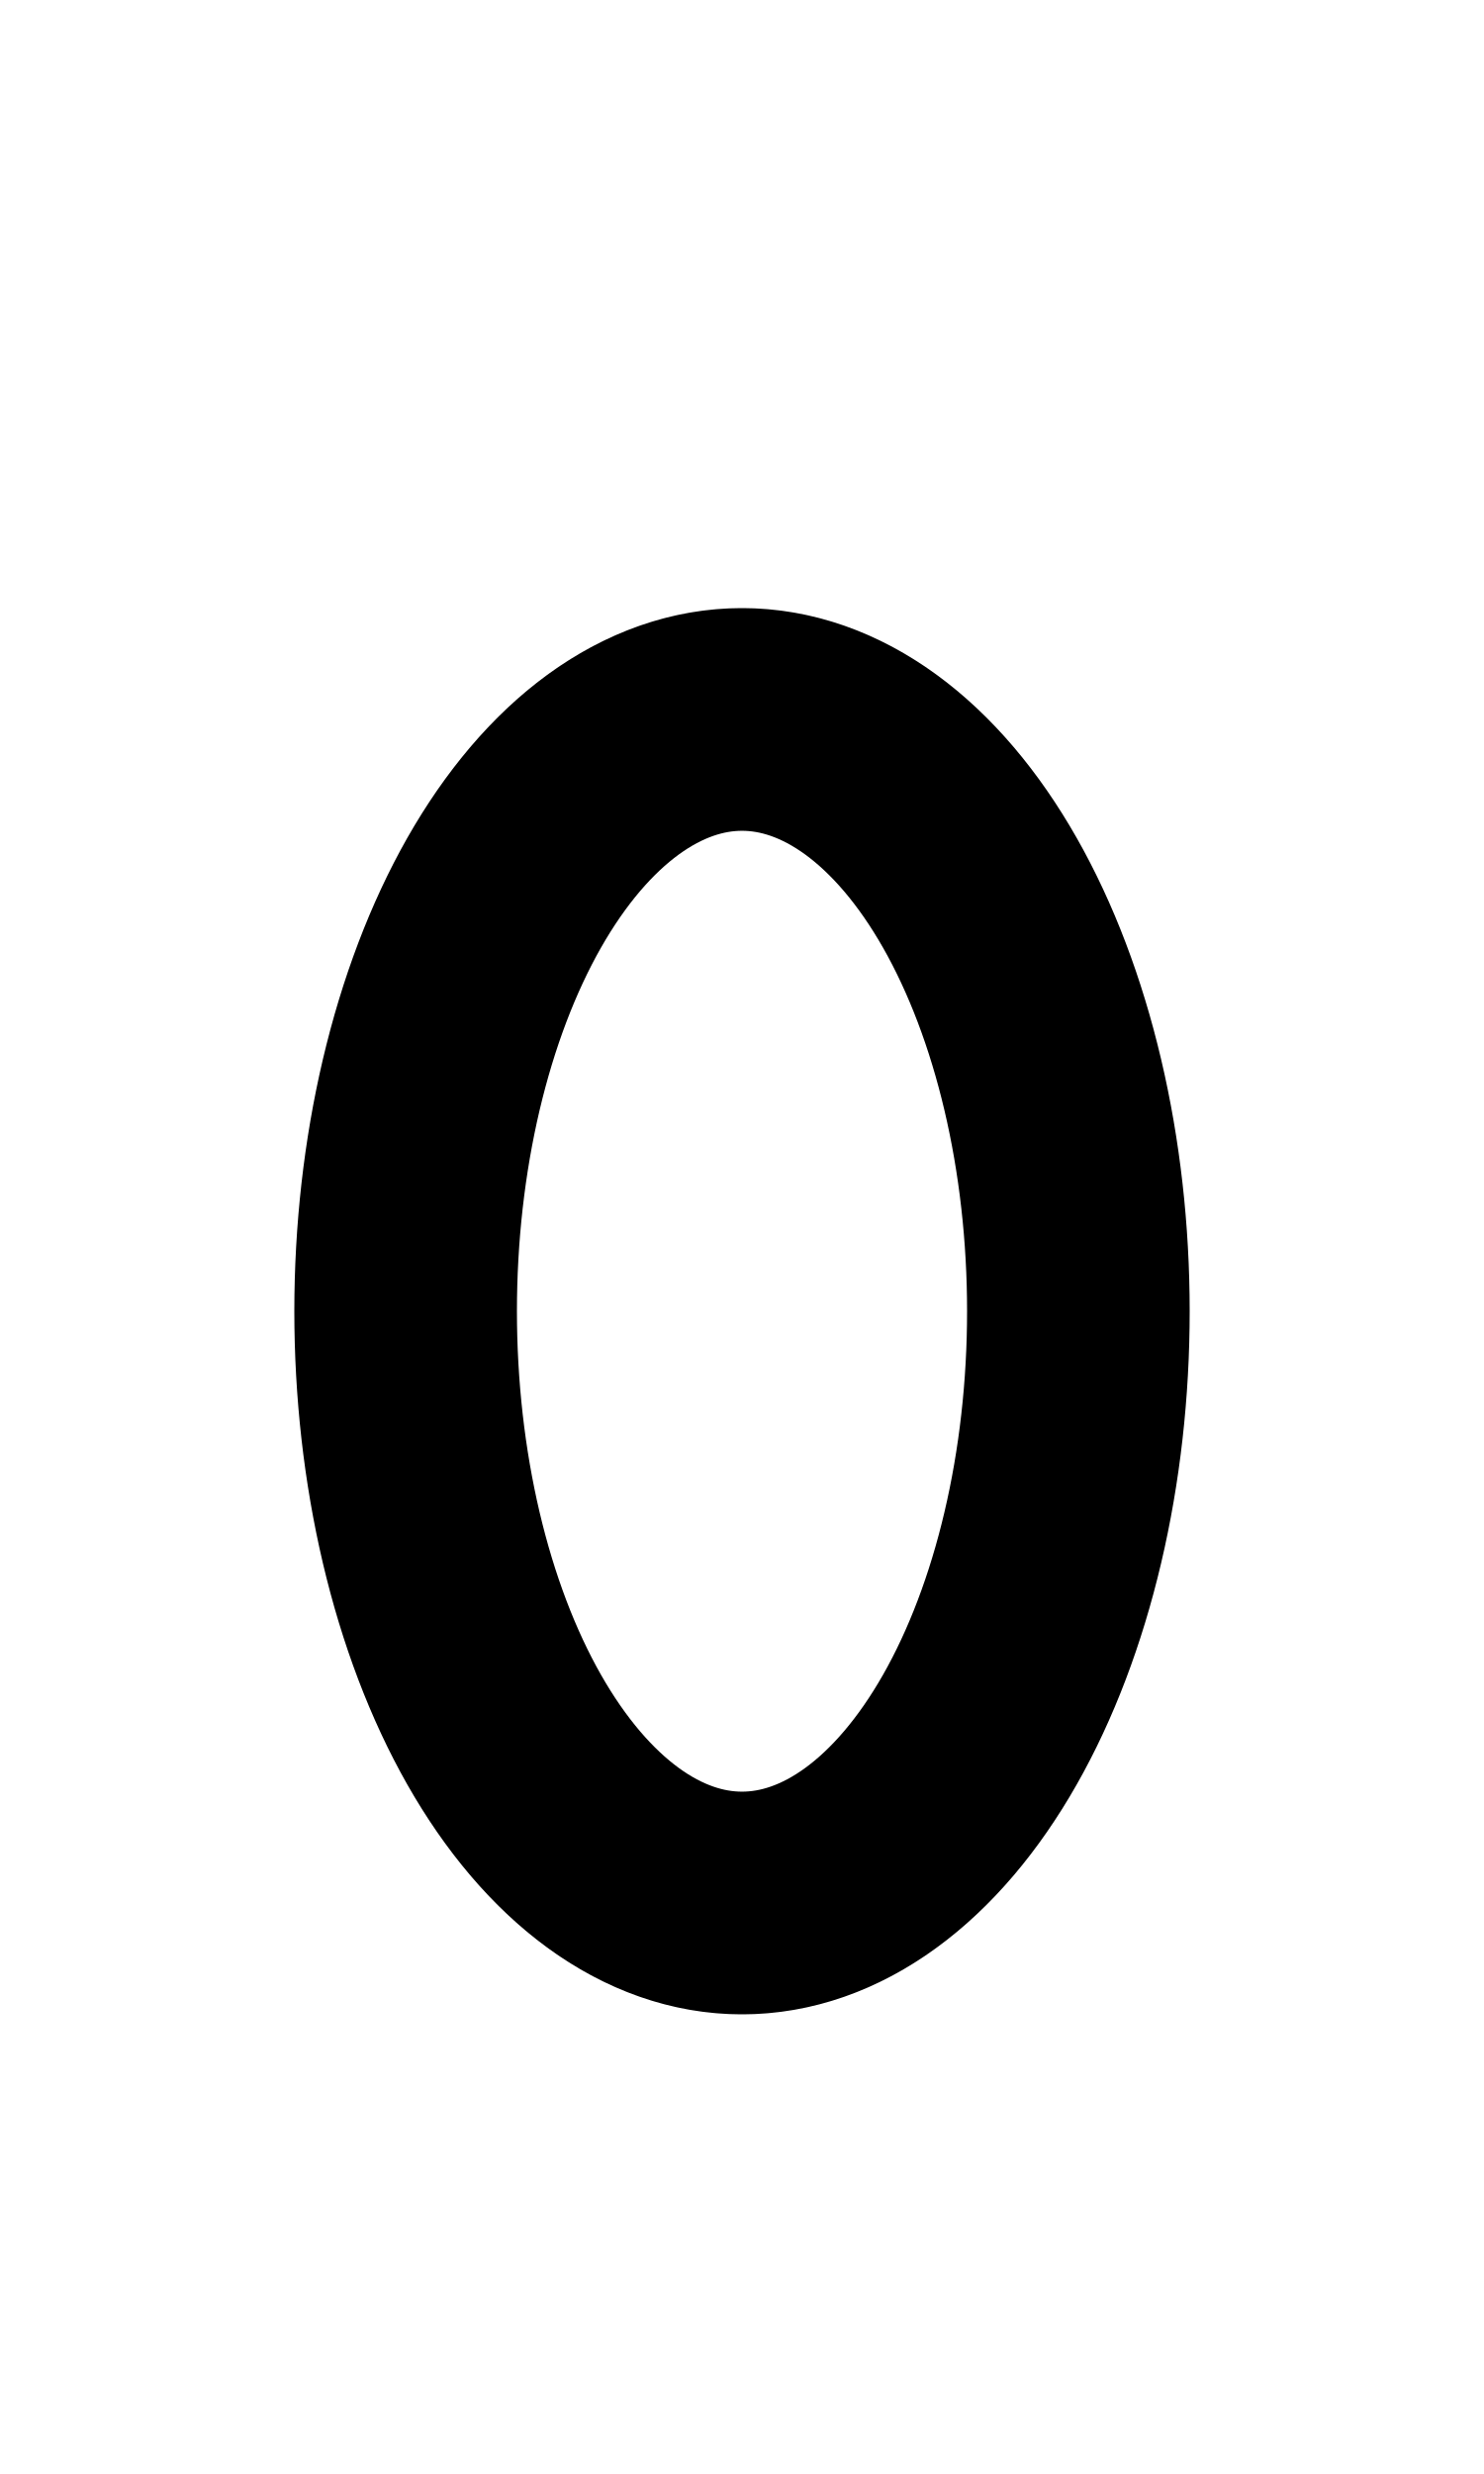
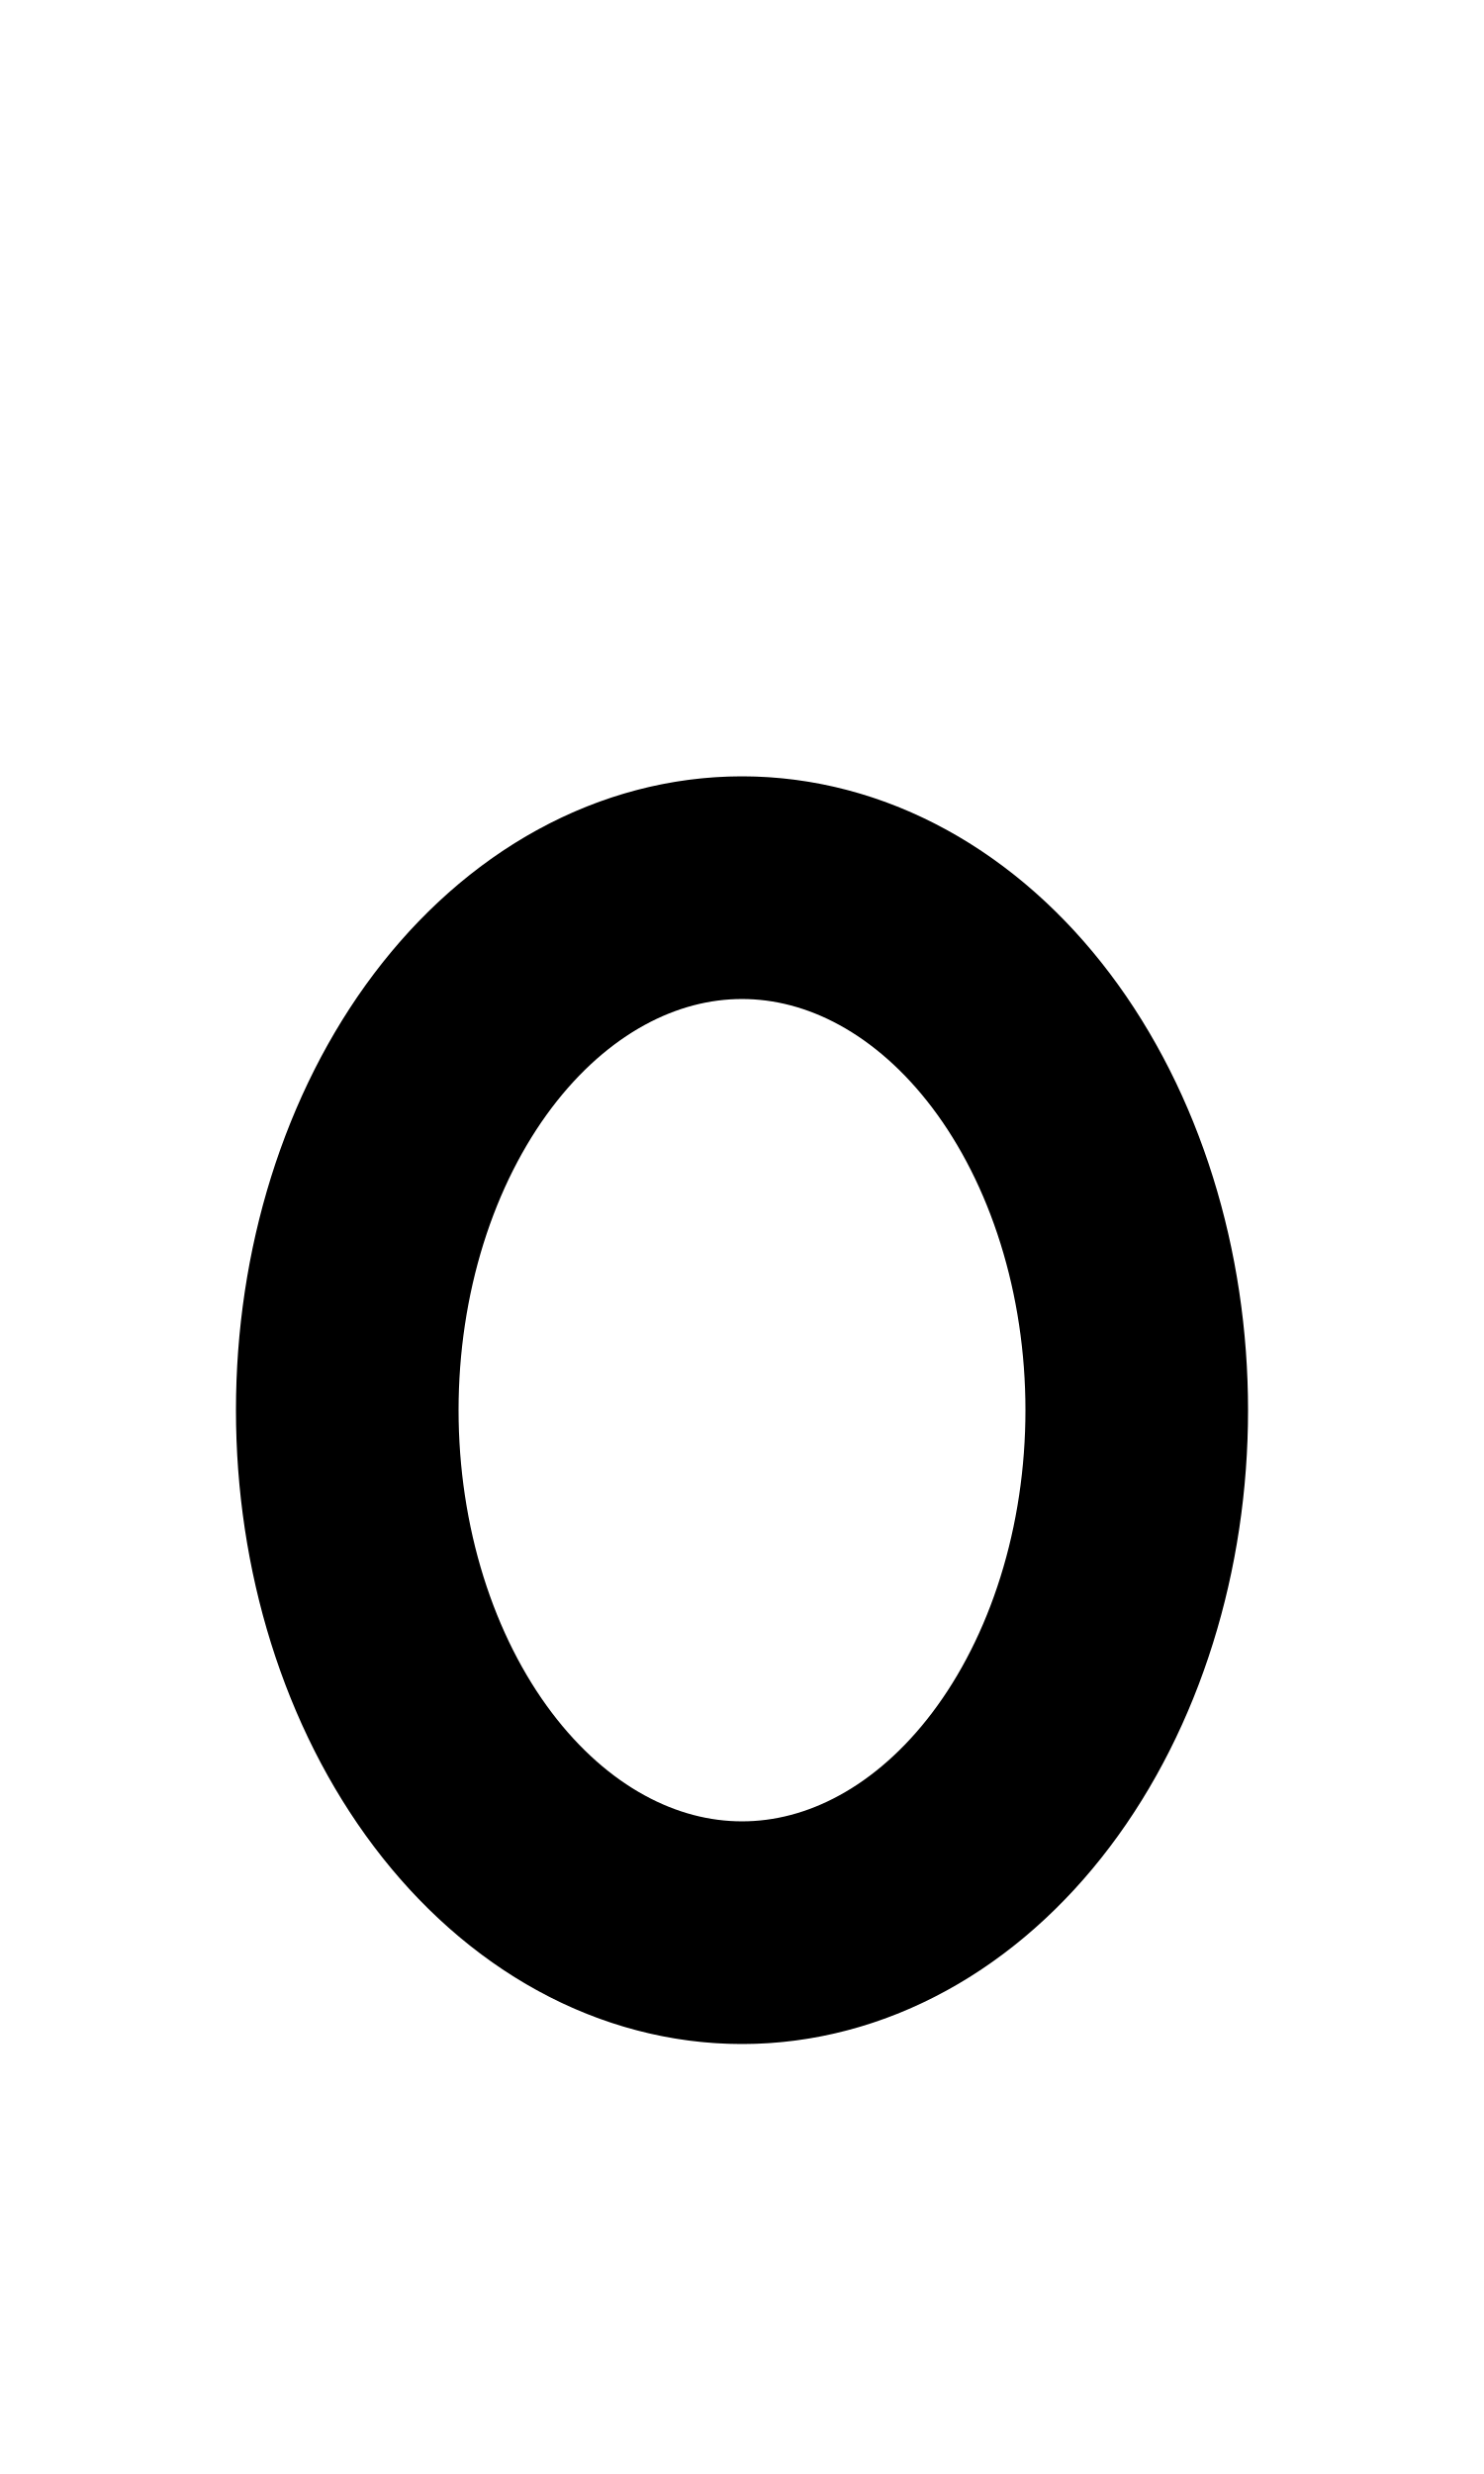
<svg xmlns="http://www.w3.org/2000/svg" viewBox="0 0 600.000 1000">
-   <path d="M 480.999 530.314 L 480.999 529.686 L 480.958 523.816 L 480.949 523.188 L 480.826 517.321 L 480.809 516.692 L 480.604 510.832 L 480.578 510.203 L 480.291 504.354 L 480.256 503.723 L 479.888 497.888 L 479.844 497.255 L 479.394 491.437 L 479.341 490.802 L 478.811 485.006 L 478.748 484.369 L 478.137 478.597 L 478.064 477.957 L 477.373 472.213 L 477.291 471.570 L 476.520 465.858 L 476.427 465.210 L 475.577 459.533 L 475.474 458.882 L 474.544 453.243 L 474.431 452.587 L 473.423 446.990 L 473.299 446.329 L 472.213 440.778 L 472.077 440.111 L 470.915 434.608 L 470.767 433.936 L 469.528 428.485 L 469.368 427.807 L 468.053 422.411 L 467.880 421.726 L 466.490 416.388 L 466.304 415.696 L 464.840 410.420 L 464.640 409.721 L 463.103 404.510 L 462.888 403.803 L 461.278 398.659 L 461.048 397.944 L 459.367 392.872 L 459.120 392.148 L 457.369 387.150 L 457.105 386.417 L 455.285 381.496 L 455.003 380.754 L 453.115 375.913 L 452.814 375.162 L 450.859 370.404 L 450.537 369.642 L 448.516 364.970 L 448.174 364.198 L 446.088 359.615 L 445.723 358.833 L 443.574 354.341 L 443.185 353.548 L 440.974 349.150 L 440.560 348.347 L 438.289 344.046 L 437.848 343.231 L 435.517 339.030 L 435.047 338.205 L 432.658 334.105 L 432.159 333.269 L 429.714 329.273 L 429.183 328.427 L 426.682 324.538 L 426.117 323.681 L 423.563 319.901 L 422.963 319.035 L 420.357 315.366 L 419.719 314.490 L 417.062 310.936 L 416.384 310.051 L 413.679 306.612 L 412.958 305.720 L 410.206 302.399 L 409.441 301.500 L 406.643 298.299 L 405.832 297.395 L 402.990 294.315 L 402.129 293.408 L 399.245 290.452 L 398.333 289.543 L 395.409 286.712 L 394.443 285.804 L 391.480 283.101 L 390.458 282.196 L 387.458 279.621 L 386.378 278.723 L 383.344 276.278 L 382.203 275.389 L 379.136 273.076 L 377.934 272.201 L 374.835 270.021 L 373.570 269.163 L 370.441 267.118 L 369.113 266.282 L 365.957 264.372 L 364.564 263.563 L 361.382 261.790 L 359.925 261.013 L 356.719 259.378 L 355.963 259.001 L 355.199 258.638 L 351.971 257.142 L 351.184 256.786 L 350.389 256.445 L 347.142 255.089 L 346.324 254.757 L 345.500 254.441 L 342.235 253.225 L 341.389 252.919 L 340.537 252.631 L 337.255 251.556 L 336.382 251.280 L 335.504 251.022 L 332.209 250.089 L 331.312 249.846 L 330.411 249.620 L 327.103 248.830 L 326.185 248.621 L 325.263 248.431 L 321.945 247.784 L 321.009 247.612 L 320.069 247.459 L 316.744 246.956 L 315.793 246.822 L 314.839 246.709 L 311.508 246.349 L 310.546 246.255 L 309.582 246.182 L 306.247 245.966 L 305.278 245.914 L 304.309 245.883 L 300.971 245.810 L 300.000 245.800 L 299.029 245.810 L 295.691 245.883 L 294.722 245.914 L 293.753 245.966 L 290.418 246.182 L 289.454 246.255 L 288.492 246.349 L 285.161 246.709 L 284.207 246.822 L 283.256 246.956 L 279.931 247.459 L 278.991 247.612 L 278.055 247.784 L 274.737 248.431 L 273.815 248.621 L 272.897 248.830 L 269.589 249.620 L 268.688 249.846 L 267.791 250.089 L 264.496 251.022 L 263.618 251.280 L 262.745 251.556 L 259.463 252.631 L 258.611 252.919 L 257.765 253.225 L 254.500 254.441 L 253.676 254.757 L 252.858 255.089 L 249.611 256.445 L 248.816 256.786 L 248.029 257.142 L 244.801 258.638 L 244.037 259.001 L 243.281 259.378 L 240.075 261.013 L 238.618 261.790 L 235.436 263.563 L 234.043 264.372 L 230.887 266.282 L 229.559 267.118 L 226.430 269.163 L 225.165 270.021 L 222.066 272.201 L 220.864 273.076 L 217.797 275.389 L 216.656 276.278 L 213.622 278.723 L 212.542 279.621 L 209.542 282.196 L 208.520 283.101 L 205.557 285.804 L 204.591 286.712 L 201.667 289.543 L 200.755 290.452 L 197.871 293.408 L 197.010 294.315 L 194.168 297.395 L 193.357 298.299 L 190.559 301.500 L 189.794 302.399 L 187.042 305.720 L 186.321 306.612 L 183.616 310.051 L 182.938 310.936 L 180.281 314.490 L 179.643 315.366 L 177.037 319.035 L 176.437 319.901 L 173.883 323.681 L 173.318 324.538 L 170.817 328.427 L 170.286 329.273 L 167.841 333.269 L 167.342 334.105 L 164.953 338.205 L 164.483 339.030 L 162.152 343.231 L 161.711 344.046 L 159.440 348.347 L 159.026 349.150 L 156.815 353.548 L 156.426 354.341 L 154.277 358.833 L 153.912 359.615 L 151.826 364.198 L 151.484 364.970 L 149.463 369.642 L 149.141 370.404 L 147.186 375.162 L 146.885 375.913 L 144.997 380.754 L 144.715 381.496 L 142.895 386.417 L 142.631 387.150 L 140.880 392.148 L 140.633 392.872 L 138.952 397.944 L 138.722 398.659 L 137.112 403.803 L 136.897 404.510 L 135.360 409.721 L 135.160 410.420 L 133.696 415.696 L 133.510 416.388 L 132.120 421.726 L 131.947 422.411 L 130.632 427.807 L 130.472 428.485 L 129.233 433.936 L 129.085 434.608 L 127.923 440.111 L 127.787 440.778 L 126.701 446.329 L 126.577 446.990 L 125.569 452.587 L 125.456 453.243 L 124.526 458.882 L 124.423 459.533 L 123.573 465.210 L 123.480 465.858 L 122.709 471.570 L 122.627 472.213 L 121.936 477.957 L 121.863 478.597 L 121.252 484.369 L 121.189 485.006 L 120.659 490.802 L 120.606 491.437 L 120.156 497.255 L 120.112 497.888 L 119.744 503.723 L 119.709 504.354 L 119.422 510.203 L 119.396 510.832 L 119.191 516.692 L 119.174 517.321 L 119.051 523.188 L 119.042 523.816 L 119.001 529.686 L 119.001 530.314 L 119.042 536.184 L 119.051 536.812 L 119.174 542.679 L 119.191 543.308 L 119.396 549.168 L 119.422 549.797 L 119.709 555.646 L 119.744 556.277 L 120.112 562.112 L 120.156 562.745 L 120.606 568.563 L 120.659 569.198 L 121.189 574.994 L 121.252 575.631 L 121.863 581.403 L 121.936 582.043 L 122.627 587.787 L 122.709 588.430 L 123.480 594.142 L 123.573 594.790 L 124.423 600.467 L 124.526 601.118 L 125.456 606.757 L 125.569 607.413 L 126.577 613.010 L 126.701 613.671 L 127.787 619.222 L 127.923 619.889 L 129.085 625.392 L 129.233 626.064 L 130.472 631.515 L 130.632 632.193 L 131.947 637.589 L 132.120 638.274 L 133.510 643.612 L 133.696 644.304 L 135.160 649.580 L 135.360 650.279 L 136.897 655.490 L 137.112 656.197 L 138.722 661.341 L 138.952 662.056 L 140.633 667.128 L 140.880 667.852 L 142.631 672.850 L 142.895 673.583 L 144.715 678.504 L 144.997 679.246 L 146.885 684.087 L 147.186 684.838 L 149.141 689.596 L 149.463 690.358 L 151.484 695.030 L 151.826 695.802 L 153.912 700.385 L 154.277 701.167 L 156.426 705.659 L 156.815 706.452 L 159.026 710.850 L 159.440 711.653 L 161.711 715.954 L 162.152 716.769 L 164.483 720.970 L 164.953 721.795 L 167.342 725.895 L 167.841 726.731 L 170.286 730.727 L 170.817 731.573 L 173.318 735.462 L 173.883 736.319 L 176.437 740.099 L 177.037 740.965 L 179.643 744.634 L 180.281 745.510 L 182.938 749.064 L 183.616 749.949 L 186.321 753.388 L 187.042 754.280 L 189.794 757.601 L 190.559 758.500 L 193.357 761.701 L 194.168 762.605 L 197.010 765.685 L 197.871 766.592 L 200.755 769.548 L 201.667 770.457 L 204.591 773.288 L 205.557 774.196 L 208.520 776.899 L 209.542 777.804 L 212.542 780.379 L 213.622 781.277 L 216.656 783.722 L 217.797 784.611 L 220.864 786.924 L 222.066 787.799 L 225.165 789.979 L 226.430 790.837 L 229.559 792.882 L 230.887 793.718 L 234.043 795.628 L 235.436 796.437 L 238.618 798.210 L 240.075 798.987 L 243.281 800.622 L 244.037 800.999 L 244.801 801.362 L 248.029 802.858 L 248.816 803.214 L 249.611 803.555 L 252.858 804.911 L 253.676 805.243 L 254.500 805.559 L 257.765 806.775 L 258.611 807.081 L 259.463 807.369 L 262.745 808.444 L 263.618 808.720 L 264.496 808.978 L 267.791 809.911 L 268.688 810.154 L 269.589 810.380 L 272.897 811.170 L 273.815 811.379 L 274.737 811.569 L 278.055 812.216 L 278.991 812.388 L 279.931 812.541 L 283.256 813.044 L 284.207 813.178 L 285.161 813.291 L 288.492 813.651 L 289.454 813.745 L 290.418 813.818 L 293.753 814.034 L 294.722 814.086 L 295.691 814.117 L 299.029 814.190 L 300.000 814.200 L 300.971 814.190 L 304.309 814.117 L 305.278 814.086 L 306.247 814.034 L 309.582 813.818 L 310.546 813.745 L 311.508 813.651 L 314.839 813.291 L 315.793 813.178 L 316.744 813.044 L 320.069 812.541 L 321.009 812.388 L 321.945 812.216 L 325.263 811.569 L 326.185 811.379 L 327.103 811.170 L 330.411 810.380 L 331.312 810.154 L 332.209 809.911 L 335.504 808.978 L 336.382 808.720 L 337.255 808.444 L 340.537 807.369 L 341.389 807.081 L 342.235 806.775 L 345.500 805.559 L 346.324 805.243 L 347.142 804.911 L 350.389 803.555 L 351.184 803.214 L 351.971 802.858 L 355.199 801.362 L 355.963 800.999 L 356.719 800.622 L 359.925 798.987 L 361.382 798.210 L 364.564 796.437 L 365.957 795.628 L 369.113 793.718 L 370.441 792.882 L 373.570 790.837 L 374.835 789.979 L 377.934 787.799 L 379.136 786.924 L 382.203 784.611 L 383.344 783.722 L 386.378 781.277 L 387.458 780.379 L 390.458 777.804 L 391.480 776.899 L 394.443 774.196 L 395.409 773.288 L 398.333 770.457 L 399.245 769.548 L 402.129 766.592 L 402.990 765.685 L 405.832 762.605 L 406.643 761.701 L 409.441 758.500 L 410.206 757.601 L 412.958 754.280 L 413.679 753.388 L 416.384 749.949 L 417.062 749.064 L 419.719 745.510 L 420.357 744.634 L 422.963 740.965 L 423.563 740.099 L 426.117 736.319 L 426.682 735.462 L 429.183 731.573 L 429.714 730.727 L 432.159 726.731 L 432.658 725.895 L 435.047 721.795 L 435.517 720.970 L 437.848 716.769 L 438.289 715.954 L 440.560 711.653 L 440.974 710.850 L 443.185 706.452 L 443.574 705.659 L 445.723 701.167 L 446.088 700.385 L 448.174 695.802 L 448.516 695.030 L 450.537 690.358 L 450.859 689.596 L 452.814 684.838 L 453.115 684.087 L 455.003 679.246 L 455.285 678.504 L 457.105 673.583 L 457.369 672.850 L 459.120 667.852 L 459.367 667.128 L 461.048 662.056 L 461.278 661.341 L 462.888 656.197 L 463.103 655.490 L 464.640 650.279 L 464.840 649.580 L 466.304 644.304 L 466.490 643.612 L 467.880 638.274 L 468.053 637.589 L 469.368 632.193 L 469.528 631.515 L 470.767 626.064 L 470.915 625.392 L 472.077 619.889 L 472.213 619.222 L 473.299 613.671 L 473.423 613.010 L 474.431 607.413 L 474.544 606.757 L 475.474 601.118 L 475.577 600.467 L 476.427 594.790 L 476.520 594.142 L 477.291 588.430 L 477.373 587.787 L 478.064 582.043 L 478.137 581.403 L 478.748 575.631 L 478.811 574.994 L 479.341 569.198 L 479.394 568.563 L 479.844 562.745 L 479.888 562.112 L 480.256 556.277 L 480.291 555.646 L 480.578 549.797 L 480.604 549.168 L 480.809 543.308 L 480.826 542.679 L 480.949 536.812 L 480.958 536.184 L 480.999 530.314 Z M 390.999 530.000 L 390.962 535.242 L 390.853 540.480 L 390.670 545.711 L 390.414 550.929 L 390.086 556.132 L 389.686 561.316 L 389.214 566.475 L 388.671 571.608 L 388.057 576.709 L 387.373 581.775 L 386.619 586.802 L 385.798 591.787 L 384.908 596.725 L 383.952 601.612 L 382.931 606.445 L 381.845 611.221 L 380.696 615.935 L 379.485 620.584 L 378.214 625.164 L 376.885 629.671 L 375.498 634.103 L 374.056 638.456 L 372.560 642.725 L 371.012 646.909 L 369.415 651.003 L 367.771 655.004 L 366.082 658.910 L 364.349 662.716 L 362.577 666.421 L 360.767 670.020 L 358.923 673.512 L 357.047 676.894 L 355.142 680.164 L 353.211 683.318 L 351.258 686.355 L 349.287 689.273 L 347.300 692.070 L 345.302 694.744 L 343.296 697.294 L 341.286 699.719 L 339.276 702.019 L 337.270 704.193 L 335.272 706.240 L 333.287 708.162 L 331.318 709.959 L 329.370 711.632 L 327.445 713.182 L 325.548 714.613 L 323.682 715.925 L 321.850 717.123 L 320.054 718.209 L 318.297 719.189 L 316.580 720.064 L 314.904 720.841 L 313.268 721.524 L 311.673 722.118 L 310.116 722.628 L 308.596 723.058 L 307.109 723.414 L 305.650 723.698 L 304.216 723.915 L 302.800 724.068 L 301.397 724.159 L 300.000 724.190 L 298.603 724.159 L 297.200 724.068 L 295.784 723.915 L 294.350 723.698 L 292.891 723.414 L 291.404 723.058 L 289.884 722.628 L 288.327 722.118 L 286.732 721.524 L 285.096 720.841 L 283.420 720.064 L 281.703 719.189 L 279.946 718.209 L 278.150 717.123 L 276.318 715.925 L 274.452 714.613 L 272.555 713.182 L 270.630 711.632 L 268.682 709.959 L 266.713 708.162 L 264.728 706.240 L 262.730 704.193 L 260.724 702.019 L 258.714 699.719 L 256.704 697.294 L 254.698 694.744 L 252.700 692.070 L 250.713 689.273 L 248.742 686.355 L 246.789 683.318 L 244.858 680.164 L 242.953 676.894 L 241.077 673.512 L 239.233 670.020 L 237.423 666.421 L 235.651 662.716 L 233.918 658.910 L 232.229 655.004 L 230.585 651.003 L 228.988 646.909 L 227.440 642.725 L 225.944 638.456 L 224.502 634.103 L 223.115 629.671 L 221.786 625.164 L 220.515 620.584 L 219.304 615.935 L 218.155 611.221 L 217.069 606.445 L 216.048 601.612 L 215.092 596.725 L 214.202 591.787 L 213.381 586.802 L 212.627 581.775 L 211.943 576.709 L 211.329 571.608 L 210.786 566.475 L 210.314 561.316 L 209.914 556.132 L 209.586 550.929 L 209.330 545.711 L 209.147 540.480 L 209.038 535.242 L 209.001 530.000 L 209.038 524.758 L 209.147 519.520 L 209.330 514.289 L 209.586 509.071 L 209.914 503.868 L 210.314 498.684 L 210.786 493.525 L 211.329 488.392 L 211.943 483.291 L 212.627 478.225 L 213.381 473.198 L 214.202 468.213 L 215.092 463.275 L 216.048 458.388 L 217.069 453.555 L 218.155 448.779 L 219.304 444.065 L 220.515 439.416 L 221.786 434.836 L 223.115 430.329 L 224.502 425.897 L 225.944 421.544 L 227.440 417.275 L 228.988 413.091 L 230.585 408.997 L 232.229 404.996 L 233.918 401.090 L 235.651 397.284 L 237.423 393.579 L 239.233 389.980 L 241.077 386.488 L 242.953 383.106 L 244.858 379.836 L 246.789 376.682 L 248.742 373.645 L 250.713 370.727 L 252.700 367.930 L 254.698 365.256 L 256.704 362.706 L 258.714 360.281 L 260.724 357.981 L 262.730 355.807 L 264.728 353.760 L 266.713 351.838 L 268.682 350.041 L 270.630 348.368 L 272.555 346.818 L 274.452 345.387 L 276.318 344.075 L 278.150 342.877 L 279.946 341.791 L 281.703 340.811 L 283.420 339.936 L 285.096 339.159 L 286.732 338.476 L 288.327 337.882 L 289.884 337.372 L 291.404 336.942 L 292.891 336.586 L 294.350 336.302 L 295.784 336.085 L 297.200 335.932 L 298.603 335.841 L 300.000 335.810 L 301.397 335.841 L 302.800 335.932 L 304.216 336.085 L 305.650 336.302 L 307.109 336.586 L 308.596 336.942 L 310.116 337.372 L 311.673 337.882 L 313.268 338.476 L 314.904 339.159 L 316.580 339.936 L 318.297 340.811 L 320.054 341.791 L 321.850 342.877 L 323.682 344.075 L 325.548 345.387 L 327.445 346.818 L 329.370 348.368 L 331.318 350.041 L 333.287 351.838 L 335.272 353.760 L 337.270 355.807 L 339.276 357.981 L 341.286 360.281 L 343.296 362.706 L 345.302 365.256 L 347.300 367.930 L 349.287 370.727 L 351.258 373.645 L 353.211 376.682 L 355.142 379.836 L 357.047 383.106 L 358.923 386.488 L 360.767 389.980 L 362.577 393.579 L 364.349 397.284 L 366.082 401.090 L 367.771 404.996 L 369.415 408.997 L 371.012 413.091 L 372.560 417.275 L 374.056 421.544 L 375.498 425.897 L 376.885 430.329 L 378.214 434.836 L 379.485 439.416 L 380.696 444.065 L 381.845 448.779 L 382.931 453.555 L 383.952 458.388 L 384.908 463.275 L 385.798 468.213 L 386.619 473.198 L 387.373 478.225 L 388.057 483.291 L 388.671 488.392 L 389.214 493.525 L 389.686 498.684 L 390.086 503.868 L 390.414 509.071 L 390.670 514.289 L 390.853 519.520 L 390.962 524.758 L 390.999 530.000 Z" fill="black" fill-rule="evenodd" />
+   <path d="M 504.598 570.417 L 504.598 569.583 L 504.550 564.400 L 504.535 563.565 L 504.390 558.385 L 504.359 557.550 L 504.119 552.376 L 504.073 551.541 L 503.737 546.377 L 503.674 545.541 L 503.243 540.389 L 503.165 539.552 L 502.637 534.416 L 502.544 533.579 L 501.921 528.461 L 501.811 527.623 L 501.094 522.527 L 500.968 521.688 L 500.157 516.617 L 500.014 515.777 L 499.109 510.734 L 498.950 509.892 L 497.952 504.880 L 497.776 504.037 L 496.685 499.059 L 496.491 498.215 L 495.308 493.274 L 495.097 492.428 L 493.823 487.526 L 493.594 486.680 L 492.229 481.821 L 491.982 480.972 L 490.527 476.160 L 490.261 475.310 L 488.718 470.545 L 488.433 469.694 L 486.801 464.981 L 486.497 464.129 L 484.778 459.470 L 484.454 458.616 L 482.650 454.015 L 482.304 453.160 L 480.415 448.619 L 480.049 447.762 L 478.076 443.284 L 477.688 442.426 L 475.633 438.013 L 475.222 437.155 L 473.086 432.810 L 472.653 431.951 L 470.437 427.677 L 469.979 426.818 L 467.685 422.617 L 467.203 421.758 L 464.832 417.633 L 464.325 416.775 L 461.878 412.728 L 461.346 411.871 L 458.824 407.904 L 458.266 407.049 L 455.672 403.165 L 455.087 402.312 L 452.421 398.514 L 451.808 397.663 L 449.073 393.953 L 448.432 393.105 L 445.629 389.485 L 444.959 388.642 L 442.089 385.114 L 441.390 384.275 L 438.456 380.842 L 437.726 380.009 L 434.729 376.672 L 433.969 375.846 L 430.911 372.607 L 430.119 371.790 L 427.002 368.651 L 426.178 367.843 L 423.003 364.807 L 422.147 364.009 L 418.917 361.076 L 418.029 360.291 L 414.745 357.464 L 413.823 356.691 L 410.488 353.972 L 409.533 353.214 L 406.149 350.604 L 405.160 349.863 L 401.728 347.364 L 400.706 346.640 L 397.229 344.253 L 396.173 343.550 L 392.652 341.276 L 391.563 340.595 L 388.002 338.436 L 386.880 337.778 L 383.279 335.736 L 382.125 335.103 L 378.488 333.178 L 377.301 332.573 L 373.630 330.766 L 372.413 330.190 L 368.709 328.504 L 367.462 327.959 L 363.727 326.393 L 362.452 325.882 L 358.690 324.438 L 357.387 323.961 L 353.599 322.640 L 352.271 322.199 L 348.460 321.002 L 347.108 320.600 L 343.276 319.526 L 341.902 319.165 L 338.051 318.216 L 336.657 317.896 L 332.790 317.073 L 331.378 316.796 L 327.497 316.098 L 326.071 315.865 L 322.177 315.294 L 320.739 315.106 L 316.836 314.662 L 315.387 314.520 L 311.478 314.202 L 310.022 314.108 L 306.107 313.917 L 304.647 313.870 L 300.731 313.806 L 299.269 313.806 L 295.353 313.870 L 293.893 313.917 L 289.978 314.108 L 288.522 314.202 L 284.613 314.520 L 283.164 314.662 L 279.261 315.106 L 277.823 315.294 L 273.929 315.865 L 272.503 316.098 L 268.622 316.796 L 267.210 317.073 L 263.343 317.896 L 261.949 318.216 L 258.098 319.165 L 256.724 319.526 L 252.892 320.600 L 251.540 321.002 L 247.729 322.199 L 246.401 322.640 L 242.613 323.961 L 241.310 324.438 L 237.548 325.882 L 236.273 326.393 L 232.538 327.959 L 231.291 328.504 L 227.587 330.190 L 226.370 330.766 L 222.699 332.573 L 221.512 333.178 L 217.875 335.103 L 216.721 335.736 L 213.120 337.778 L 211.998 338.436 L 208.437 340.595 L 207.348 341.276 L 203.827 343.550 L 202.771 344.253 L 199.294 346.640 L 198.272 347.364 L 194.840 349.863 L 193.851 350.604 L 190.467 353.214 L 189.512 353.972 L 186.177 356.691 L 185.255 357.464 L 181.971 360.291 L 181.083 361.076 L 177.853 364.009 L 176.997 364.807 L 173.822 367.843 L 172.998 368.651 L 169.881 371.790 L 169.089 372.607 L 166.031 375.846 L 165.271 376.672 L 162.274 380.009 L 161.544 380.842 L 158.610 384.275 L 157.911 385.114 L 155.041 388.642 L 154.371 389.485 L 151.568 393.105 L 150.927 393.953 L 148.192 397.663 L 147.579 398.514 L 144.913 402.312 L 144.328 403.165 L 141.734 407.049 L 141.176 407.904 L 138.654 411.871 L 138.122 412.728 L 135.675 416.775 L 135.168 417.633 L 132.797 421.758 L 132.315 422.617 L 130.021 426.818 L 129.563 427.677 L 127.347 431.951 L 126.914 432.810 L 124.778 437.155 L 124.367 438.013 L 122.312 442.426 L 121.924 443.284 L 119.951 447.762 L 119.585 448.619 L 117.696 453.160 L 117.350 454.015 L 115.546 458.616 L 115.222 459.470 L 113.503 464.129 L 113.199 464.981 L 111.567 469.694 L 111.282 470.545 L 109.739 475.310 L 109.473 476.160 L 108.018 480.972 L 107.771 481.821 L 106.406 486.680 L 106.177 487.526 L 104.903 492.428 L 104.692 493.274 L 103.509 498.215 L 103.315 499.059 L 102.224 504.037 L 102.048 504.880 L 101.050 509.892 L 100.891 510.734 L 99.986 515.777 L 99.843 516.617 L 99.032 521.688 L 98.906 522.527 L 98.189 527.623 L 98.079 528.461 L 97.456 533.579 L 97.363 534.416 L 96.835 539.552 L 96.757 540.389 L 96.326 545.541 L 96.263 546.377 L 95.927 551.541 L 95.881 552.376 L 95.641 557.550 L 95.610 558.385 L 95.465 563.565 L 95.450 564.400 L 95.402 569.583 L 95.402 570.417 L 95.450 575.600 L 95.465 576.435 L 95.610 581.615 L 95.641 582.450 L 95.881 587.624 L 95.927 588.459 L 96.263 593.623 L 96.326 594.459 L 96.757 599.611 L 96.835 600.448 L 97.363 605.584 L 97.456 606.421 L 98.079 611.539 L 98.189 612.377 L 98.906 617.473 L 99.032 618.312 L 99.843 623.383 L 99.986 624.223 L 100.891 629.266 L 101.050 630.108 L 102.048 635.120 L 102.224 635.963 L 103.315 640.941 L 103.509 641.785 L 104.692 646.726 L 104.903 647.572 L 106.177 652.474 L 106.406 653.320 L 107.771 658.179 L 108.018 659.028 L 109.473 663.840 L 109.739 664.690 L 111.282 669.455 L 111.567 670.306 L 113.199 675.019 L 113.503 675.871 L 115.222 680.530 L 115.546 681.384 L 117.350 685.985 L 117.696 686.840 L 119.585 691.381 L 119.951 692.238 L 121.924 696.716 L 122.312 697.574 L 124.367 701.987 L 124.778 702.845 L 126.914 707.190 L 127.347 708.049 L 129.563 712.323 L 130.021 713.182 L 132.315 717.383 L 132.797 718.242 L 135.168 722.367 L 135.675 723.225 L 138.122 727.272 L 138.654 728.129 L 141.176 732.096 L 141.734 732.951 L 144.328 736.835 L 144.913 737.688 L 147.579 741.486 L 148.192 742.337 L 150.927 746.047 L 151.568 746.895 L 154.371 750.515 L 155.041 751.358 L 157.911 754.886 L 158.610 755.725 L 161.544 759.158 L 162.274 759.991 L 165.271 763.328 L 166.031 764.154 L 169.089 767.393 L 169.881 768.210 L 172.998 771.349 L 173.822 772.157 L 176.997 775.193 L 177.853 775.991 L 181.083 778.924 L 181.971 779.709 L 185.255 782.536 L 186.177 783.309 L 189.512 786.028 L 190.467 786.786 L 193.851 789.396 L 194.840 790.137 L 198.272 792.636 L 199.294 793.360 L 202.771 795.747 L 203.827 796.450 L 207.348 798.724 L 208.437 799.405 L 211.998 801.564 L 213.120 802.222 L 216.721 804.264 L 217.875 804.897 L 221.512 806.822 L 222.699 807.427 L 226.370 809.234 L 227.587 809.810 L 231.291 811.496 L 232.538 812.041 L 236.273 813.607 L 237.548 814.118 L 241.310 815.562 L 242.613 816.039 L 246.401 817.360 L 247.729 817.801 L 251.540 818.998 L 252.892 819.400 L 256.724 820.474 L 258.098 820.835 L 261.949 821.784 L 263.343 822.104 L 267.210 822.927 L 268.622 823.204 L 272.503 823.902 L 273.929 824.135 L 277.823 824.706 L 279.261 824.894 L 283.164 825.338 L 284.613 825.480 L 288.522 825.798 L 289.978 825.892 L 293.893 826.083 L 295.353 826.130 L 299.269 826.194 L 300.731 826.194 L 304.647 826.130 L 306.107 826.083 L 310.022 825.892 L 311.478 825.798 L 315.387 825.480 L 316.836 825.338 L 320.739 824.894 L 322.177 824.706 L 326.071 824.135 L 327.497 823.902 L 331.378 823.204 L 332.790 822.927 L 336.657 822.104 L 338.051 821.784 L 341.902 820.835 L 343.276 820.474 L 347.108 819.400 L 348.460 818.998 L 352.271 817.801 L 353.599 817.360 L 357.387 816.039 L 358.690 815.562 L 362.452 814.118 L 363.727 813.607 L 367.462 812.041 L 368.709 811.496 L 372.413 809.810 L 373.630 809.234 L 377.301 807.427 L 378.488 806.822 L 382.125 804.897 L 383.279 804.264 L 386.880 802.222 L 388.002 801.564 L 391.563 799.405 L 392.652 798.724 L 396.173 796.450 L 397.229 795.747 L 400.706 793.360 L 401.728 792.636 L 405.160 790.137 L 406.149 789.396 L 409.533 786.786 L 410.488 786.028 L 413.823 783.309 L 414.745 782.536 L 418.029 779.709 L 418.917 778.924 L 422.147 775.991 L 423.003 775.193 L 426.178 772.157 L 427.002 771.349 L 430.119 768.210 L 430.911 767.393 L 433.969 764.154 L 434.729 763.328 L 437.726 759.991 L 438.456 759.158 L 441.390 755.725 L 442.089 754.886 L 444.959 751.358 L 445.629 750.515 L 448.432 746.895 L 449.073 746.047 L 451.808 742.337 L 452.421 741.486 L 455.087 737.688 L 455.672 736.835 L 458.266 732.951 L 458.824 732.096 L 461.346 728.129 L 461.878 727.272 L 464.325 723.225 L 464.832 722.367 L 467.203 718.242 L 467.685 717.383 L 469.979 713.182 L 470.437 712.323 L 472.653 708.049 L 473.086 707.190 L 475.222 702.845 L 475.633 701.987 L 477.688 697.574 L 478.076 696.716 L 480.049 692.238 L 480.415 691.381 L 482.304 686.840 L 482.650 685.985 L 484.454 681.384 L 484.778 680.530 L 486.497 675.871 L 486.801 675.019 L 488.433 670.306 L 488.718 669.455 L 490.261 664.690 L 490.527 663.840 L 491.982 659.028 L 492.229 658.179 L 493.594 653.320 L 493.823 652.474 L 495.097 647.572 L 495.308 646.726 L 496.491 641.785 L 496.685 640.941 L 497.776 635.963 L 497.952 635.120 L 498.950 630.108 L 499.109 629.266 L 500.014 624.223 L 500.157 623.383 L 500.968 618.312 L 501.094 617.473 L 501.811 612.377 L 501.921 611.539 L 502.544 606.421 L 502.637 605.584 L 503.165 600.448 L 503.243 599.611 L 503.674 594.459 L 503.737 593.623 L 504.073 588.459 L 504.119 587.624 L 504.359 582.450 L 504.390 581.615 L 504.535 576.435 L 504.550 575.600 L 504.598 570.417 Z M 414.598 570.000 L 414.558 574.348 L 414.437 578.693 L 414.235 583.032 L 413.954 587.361 L 413.592 591.677 L 413.151 595.976 L 412.630 600.256 L 412.031 604.513 L 411.354 608.745 L 410.600 612.947 L 409.770 617.117 L 408.863 621.252 L 407.883 625.349 L 406.828 629.404 L 405.702 633.415 L 404.504 637.379 L 403.236 641.292 L 401.900 645.153 L 400.497 648.957 L 399.028 652.704 L 397.495 656.389 L 395.900 660.010 L 394.245 663.565 L 392.531 667.051 L 390.760 670.466 L 388.935 673.808 L 387.057 677.075 L 385.128 680.264 L 383.151 683.374 L 381.128 686.402 L 379.060 689.347 L 376.951 692.207 L 374.802 694.982 L 372.617 697.668 L 370.397 700.266 L 368.144 702.774 L 365.862 705.191 L 363.552 707.517 L 361.217 709.750 L 358.860 711.890 L 356.482 713.938 L 354.086 715.891 L 351.674 717.752 L 349.248 719.518 L 346.810 721.192 L 344.363 722.773 L 341.908 724.261 L 339.446 725.657 L 336.979 726.963 L 334.510 728.177 L 332.038 729.303 L 329.565 730.339 L 327.093 731.288 L 324.621 732.150 L 322.150 732.927 L 319.681 733.618 L 317.215 734.226 L 314.750 734.751 L 312.288 735.193 L 309.828 735.555 L 307.369 735.835 L 304.912 736.034 L 302.456 736.154 L 300.000 736.194 L 297.544 736.154 L 295.088 736.034 L 292.631 735.835 L 290.172 735.555 L 287.712 735.193 L 285.250 734.751 L 282.785 734.226 L 280.319 733.618 L 277.850 732.927 L 275.379 732.150 L 272.907 731.288 L 270.435 730.339 L 267.962 729.303 L 265.490 728.177 L 263.021 726.963 L 260.554 725.657 L 258.092 724.261 L 255.637 722.773 L 253.190 721.192 L 250.752 719.518 L 248.326 717.752 L 245.914 715.891 L 243.518 713.938 L 241.140 711.890 L 238.783 709.750 L 236.448 707.517 L 234.138 705.191 L 231.856 702.774 L 229.603 700.266 L 227.383 697.668 L 225.198 694.982 L 223.049 692.207 L 220.940 689.347 L 218.872 686.402 L 216.849 683.374 L 214.872 680.264 L 212.943 677.075 L 211.065 673.808 L 209.240 670.466 L 207.469 667.051 L 205.755 663.565 L 204.100 660.010 L 202.505 656.389 L 200.972 652.704 L 199.503 648.957 L 198.100 645.153 L 196.764 641.292 L 195.496 637.379 L 194.298 633.415 L 193.172 629.404 L 192.117 625.349 L 191.137 621.252 L 190.230 617.117 L 189.400 612.947 L 188.646 608.745 L 187.969 604.513 L 187.370 600.256 L 186.849 595.976 L 186.408 591.677 L 186.046 587.361 L 185.765 583.032 L 185.563 578.693 L 185.442 574.348 L 185.402 570.000 L 185.442 565.652 L 185.563 561.307 L 185.765 556.968 L 186.046 552.639 L 186.408 548.323 L 186.849 544.024 L 187.370 539.744 L 187.969 535.487 L 188.646 531.255 L 189.400 527.053 L 190.230 522.883 L 191.137 518.748 L 192.117 514.651 L 193.172 510.596 L 194.298 506.585 L 195.496 502.621 L 196.764 498.708 L 198.100 494.847 L 199.503 491.043 L 200.972 487.296 L 202.505 483.611 L 204.100 479.990 L 205.755 476.435 L 207.469 472.949 L 209.240 469.534 L 211.065 466.192 L 212.943 462.925 L 214.872 459.736 L 216.849 456.626 L 218.872 453.598 L 220.940 450.653 L 223.049 447.793 L 225.198 445.018 L 227.383 442.332 L 229.603 439.734 L 231.856 437.226 L 234.138 434.809 L 236.448 432.483 L 238.783 430.250 L 241.140 428.110 L 243.518 426.062 L 245.914 424.109 L 248.326 422.248 L 250.752 420.482 L 253.190 418.808 L 255.637 417.227 L 258.092 415.739 L 260.554 414.343 L 263.021 413.037 L 265.490 411.823 L 267.962 410.697 L 270.435 409.661 L 272.907 408.712 L 275.379 407.850 L 277.850 407.073 L 280.319 406.382 L 282.785 405.774 L 285.250 405.249 L 287.712 404.807 L 290.172 404.445 L 292.631 404.165 L 295.088 403.966 L 297.544 403.846 L 300.000 403.806 L 302.456 403.846 L 304.912 403.966 L 307.369 404.165 L 309.828 404.445 L 312.288 404.807 L 314.750 405.249 L 317.215 405.774 L 319.681 406.382 L 322.150 407.073 L 324.621 407.850 L 327.093 408.712 L 329.565 409.661 L 332.038 410.697 L 334.510 411.823 L 336.979 413.037 L 339.446 414.343 L 341.908 415.739 L 344.363 417.227 L 346.810 418.808 L 349.248 420.482 L 351.674 422.248 L 354.086 424.109 L 356.482 426.062 L 358.860 428.110 L 361.217 430.250 L 363.552 432.483 L 365.862 434.809 L 368.144 437.226 L 370.397 439.734 L 372.617 442.332 L 374.802 445.018 L 376.951 447.793 L 379.060 450.653 L 381.128 453.598 L 383.151 456.626 L 385.128 459.736 L 387.057 462.925 L 388.935 466.192 L 390.760 469.534 L 392.531 472.949 L 394.245 476.435 L 395.900 479.990 L 397.495 483.611 L 399.028 487.296 L 400.497 491.043 L 401.900 494.847 L 403.236 498.708 L 404.504 502.621 L 405.702 506.585 L 406.828 510.596 L 407.883 514.651 L 408.863 518.748 L 409.770 522.883 L 410.600 527.053 L 411.354 531.255 L 412.031 535.487 L 412.630 539.744 L 413.151 544.024 L 413.592 548.323 L 413.954 552.639 L 414.235 556.968 L 414.437 561.307 L 414.558 565.652 L 414.598 570.000 Z" fill="black" fill-rule="evenodd" />
</svg>
